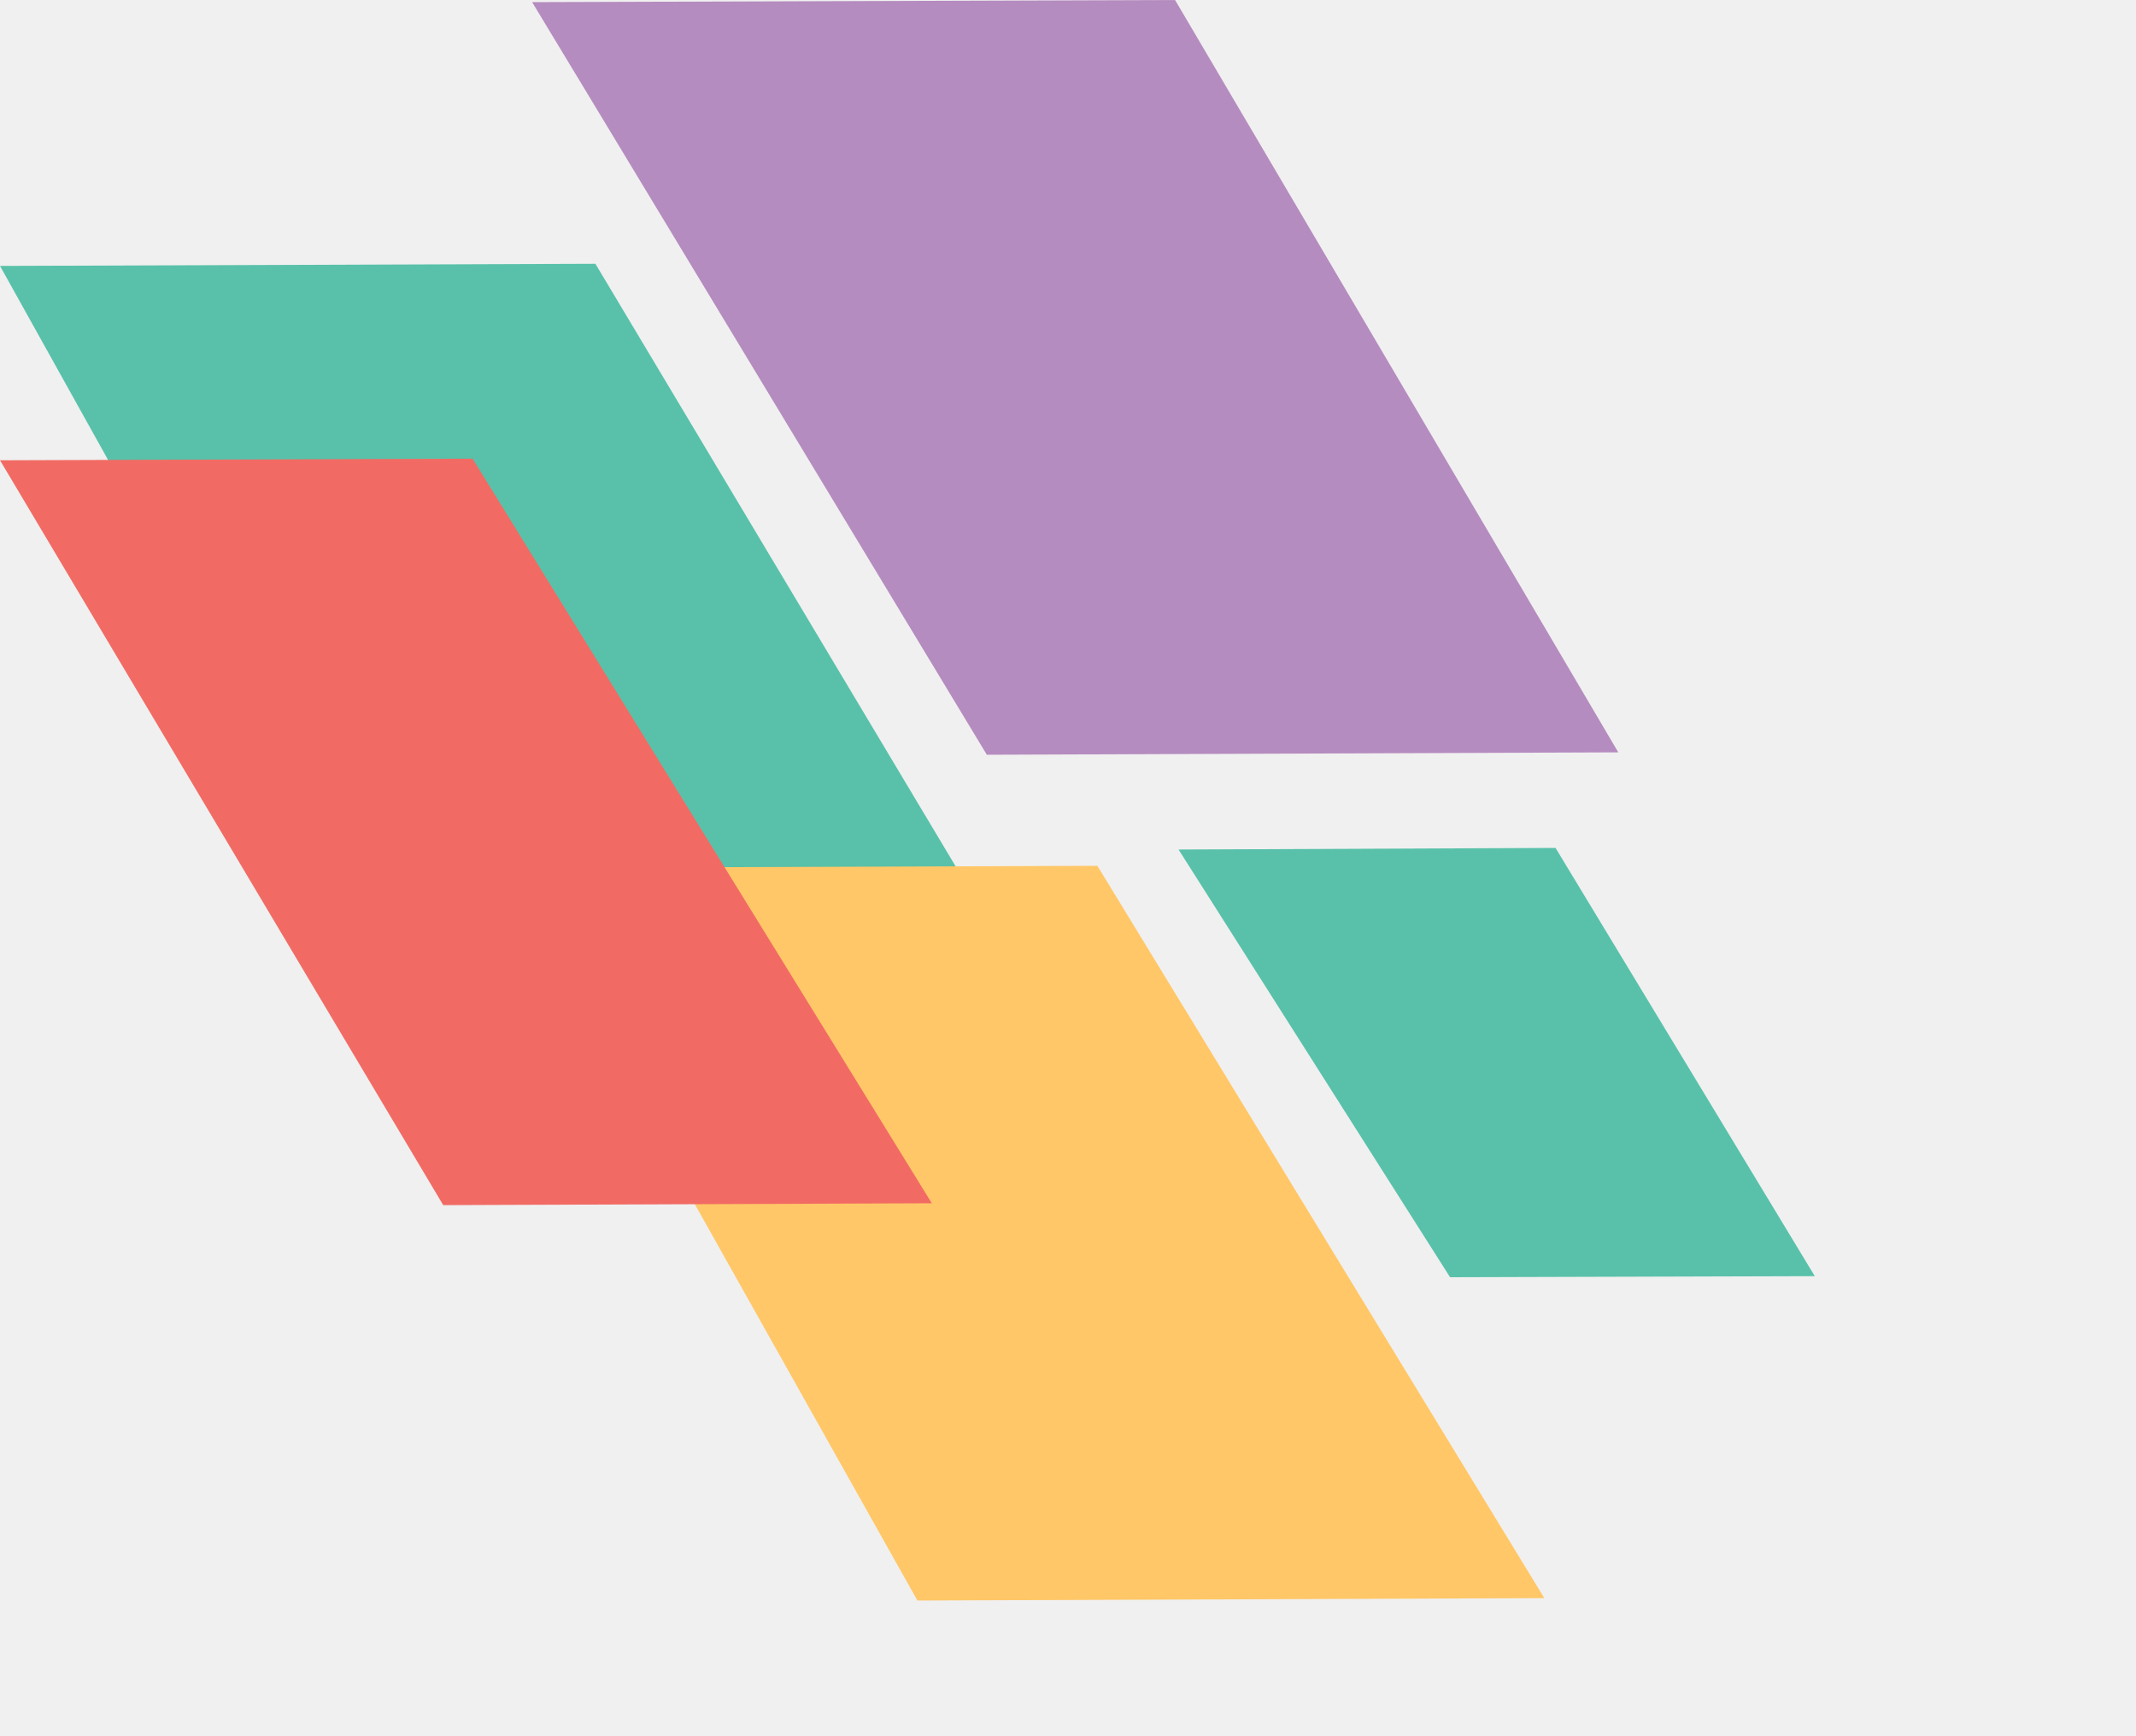
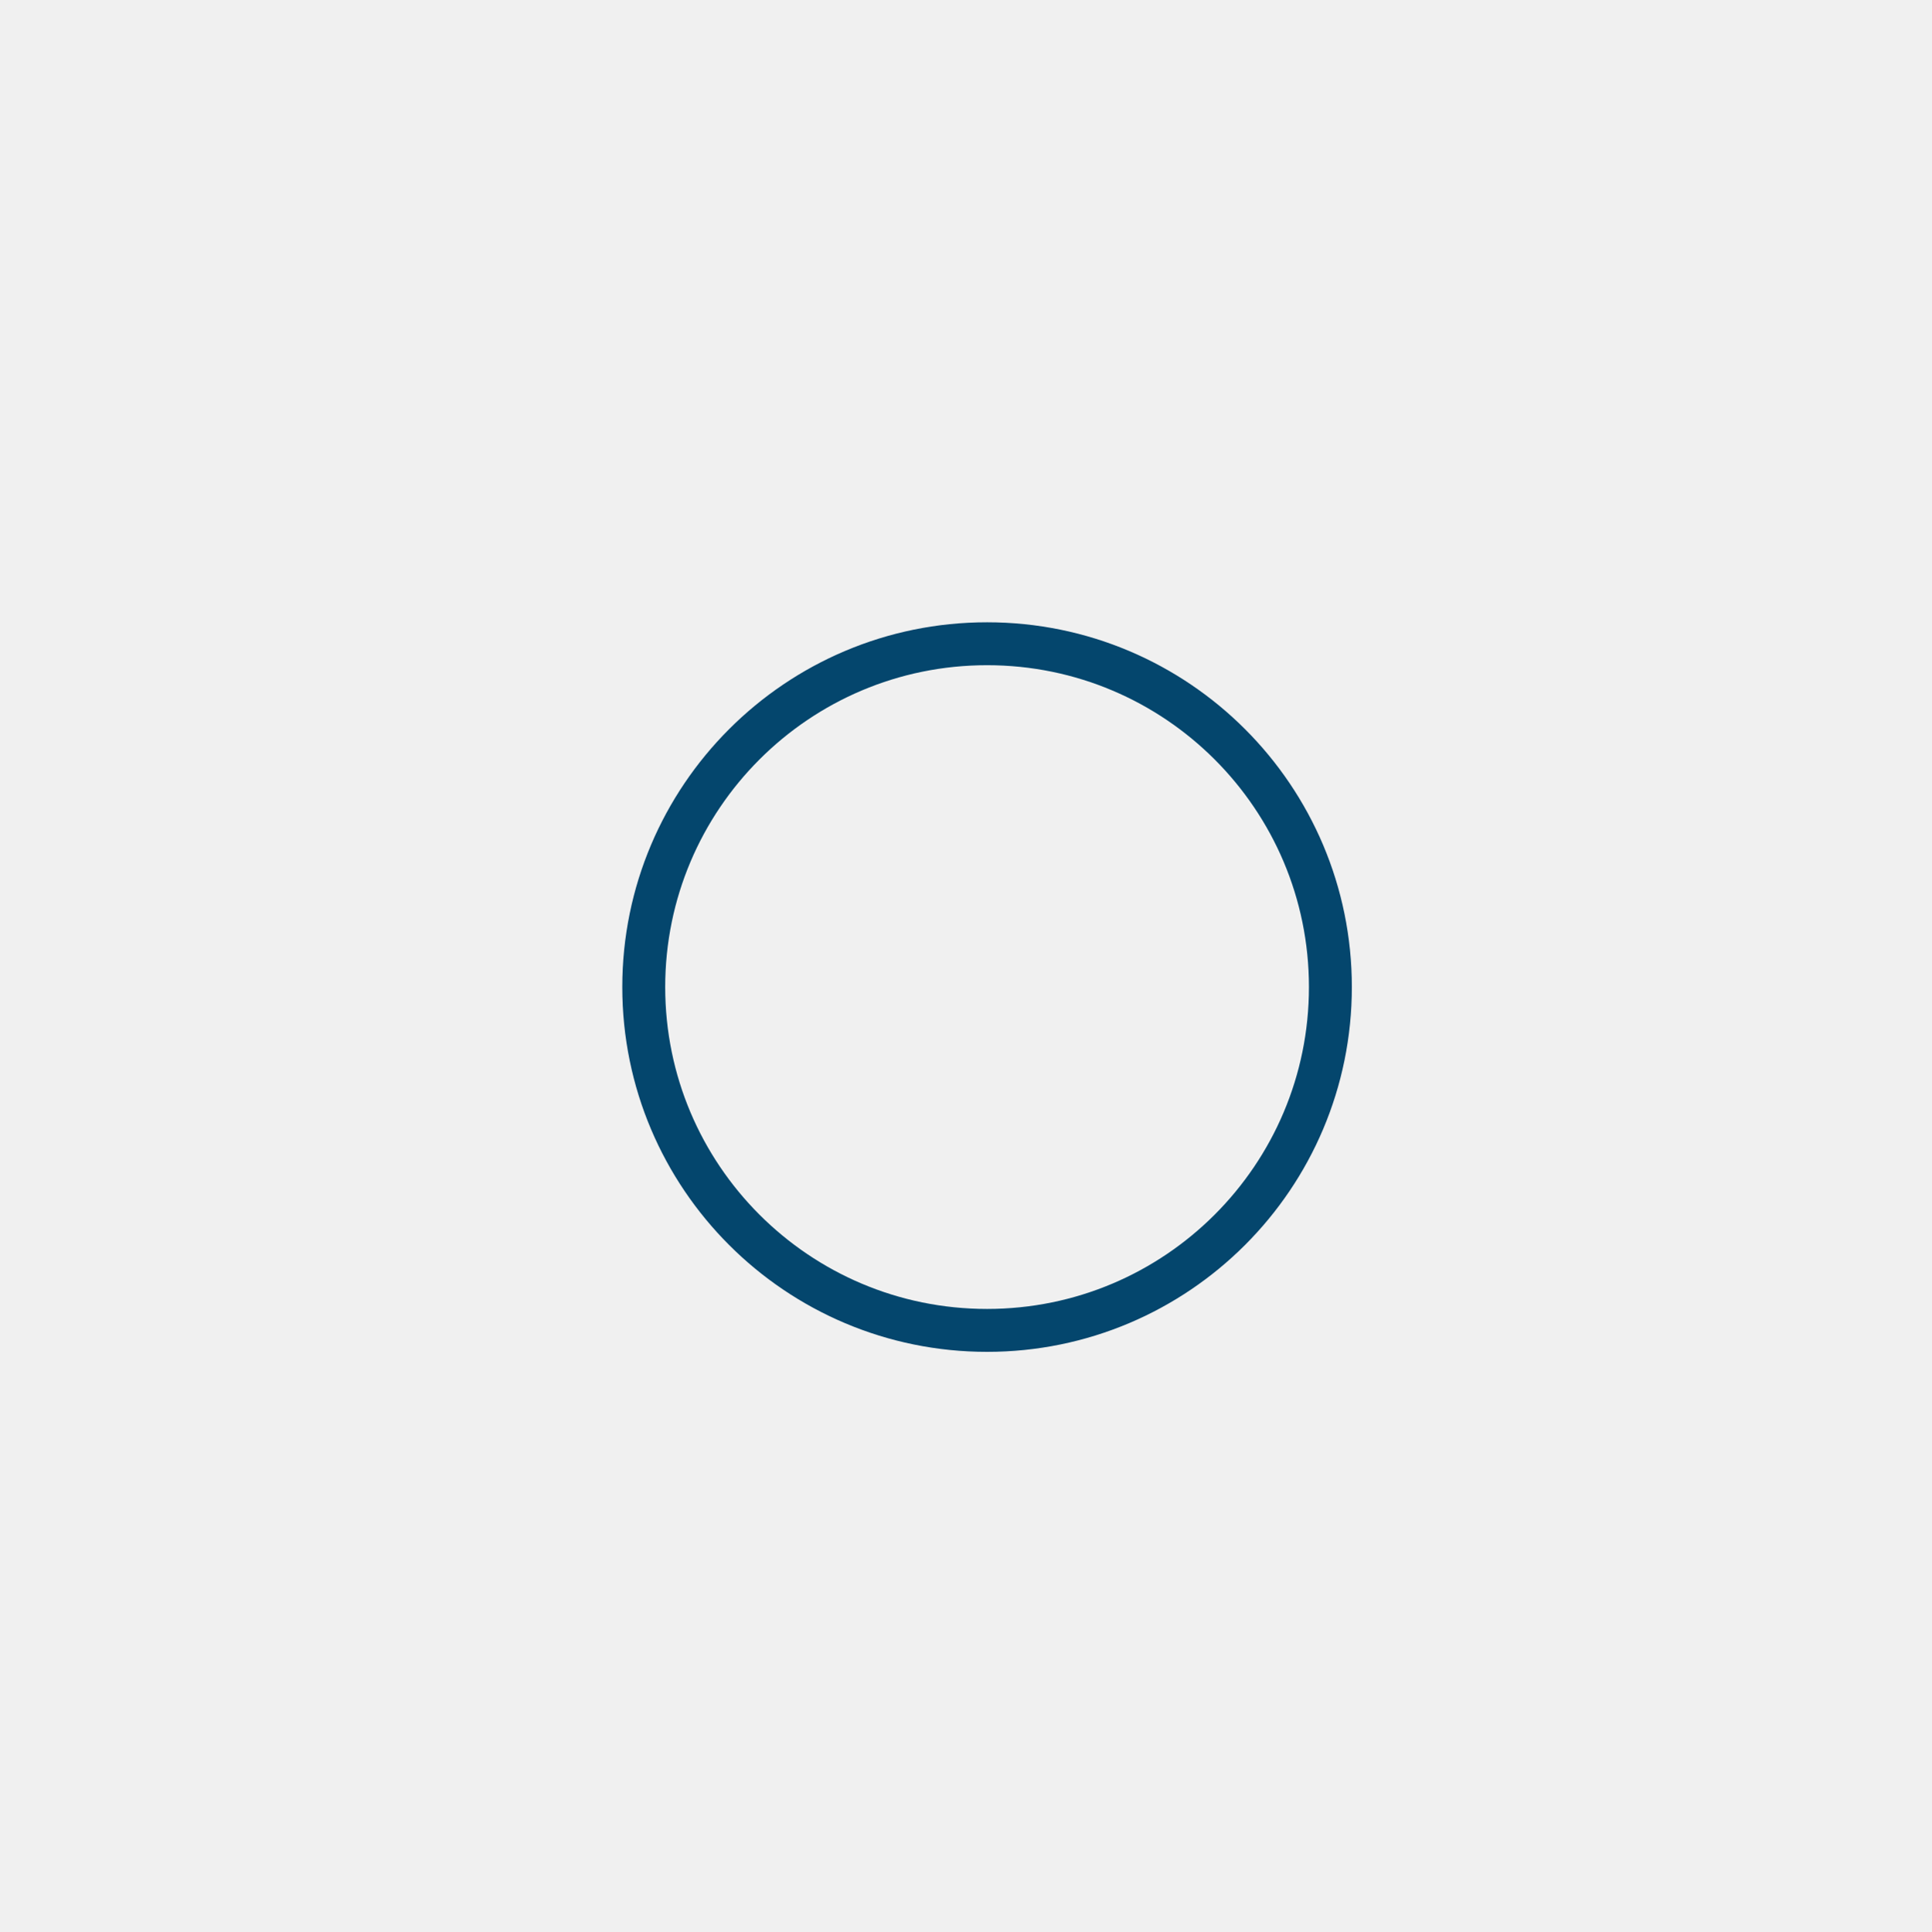
- <svg xmlns="http://www.w3.org/2000/svg" id="Layer_1" data-name="Layer 1" viewBox="0 0 80 65">
+ <svg xmlns="http://www.w3.org/2000/svg" width="145" height="145" viewBox="0 0 45 45" stroke="#fff">
  <defs>
    <style>

-       .red {fill:#f16b64}
-       .green {fill:#59c1a9}
-       .yellow {fill:#ffc767}
-       .purple {fill:#b58cbf}
- 
-       .shuffle {
-       animation: shuffle 1s ease infinite;
-       }
-       .shuffle-rev {
-       animation: shuffle-rev 1s ease infinite;
-       }
- 
-       .shuffle-delay {
-       animation: shuffle 1s ease-in infinite;
-       }
- 
-       .shuffle-delay-alt {
-       animation: shuffle-rev 1s ease-in-out infinite;
-       }
- 
-       @keyframes shuffle {
-       0% { transform: translateX(0px);}
-       50% {transform: translateX(5px);}
-       100% { transform: translateX(0px); }
-       }
-       @keyframes shuffle-rev {
-       0% { transform: translateX(5px);}
-       50% {transform: translateX(0px);}
-       100% { transform: translateX(5px); }
-       }
+             .circle1 {
+                 stroke:#5883A3;
+                 fill="none";
+             }
+             .circle2 {
+                 stroke:#005280;
+                 fill="none";
+             }
+             .circle3 {
+                 stroke:#04466D;
+                 fill="none";
+             }

    </style>
  </defs>
-   <polygon class="shuffle-delay green" points="22.3 9.88 38.35 36.73 14.96 36.82 0 9.96 22.3 9.88" />
-   <polygon class="shuffle-rev yellow" points="41.1 32.43 57.84 59.86 34.36 59.95 18.95 32.51 41.1 32.43" />
-   <polygon class="shuffle-delay-alt red" points="16.6 45.14 34.9 45.07 17.7 17.18 0 17.24 16.6 45.14" />
-   <polygon class="shuffle purple" points="44.01 0 60.61 28.18 36.96 28.27 19.93 0.08 44.01 0" />
-   <polygon class="shuffle-delay-alt green" points="58.26 31.76 67.97 47.8 54.31 47.84 44.14 31.82 58.26 31.76" />
+   <g fill="none" fill-rule="evenodd" transform="translate(1 1)" stroke-width="2">
+     <circle class="circle1" cx="22" cy="22" r="6" stroke-opacity="0">
+       <animate attributeName="r" begin="1.5s" dur="3s" values="6;22" calcMode="linear" repeatCount="indefinite" />
+       <animate attributeName="stroke-opacity" begin="1.5s" dur="3s" values="1;0" calcMode="linear" repeatCount="indefinite" />
+       <animate attributeName="stroke-width" begin="1.5s" dur="3s" values="1;0" calcMode="linear" repeatCount="indefinite" />
+     </circle>
+     <circle class="circle2" cx="22" cy="22" r="6" stroke-opacity="0">
+       <animate attributeName="r" begin="3s" dur="3s" values="6;22" calcMode="linear" repeatCount="indefinite" />
+       <animate attributeName="stroke-opacity" begin="3s" dur="3s" values="1;0" calcMode="linear" repeatCount="indefinite" />
+       <animate attributeName="stroke-width" begin="3s" dur="3s" values="1;0" calcMode="linear" repeatCount="indefinite" />
+     </circle>
+     <circle class="circle3" cx="22" cy="22" r="8" stroke-width="1">
+       <animate attributeName="r" begin="0s" dur="1.5s" values="6;0;1;2;3;4;5;6" calcMode="linear" repeatCount="indefinite" />
+     </circle>
+   </g>
</svg>
